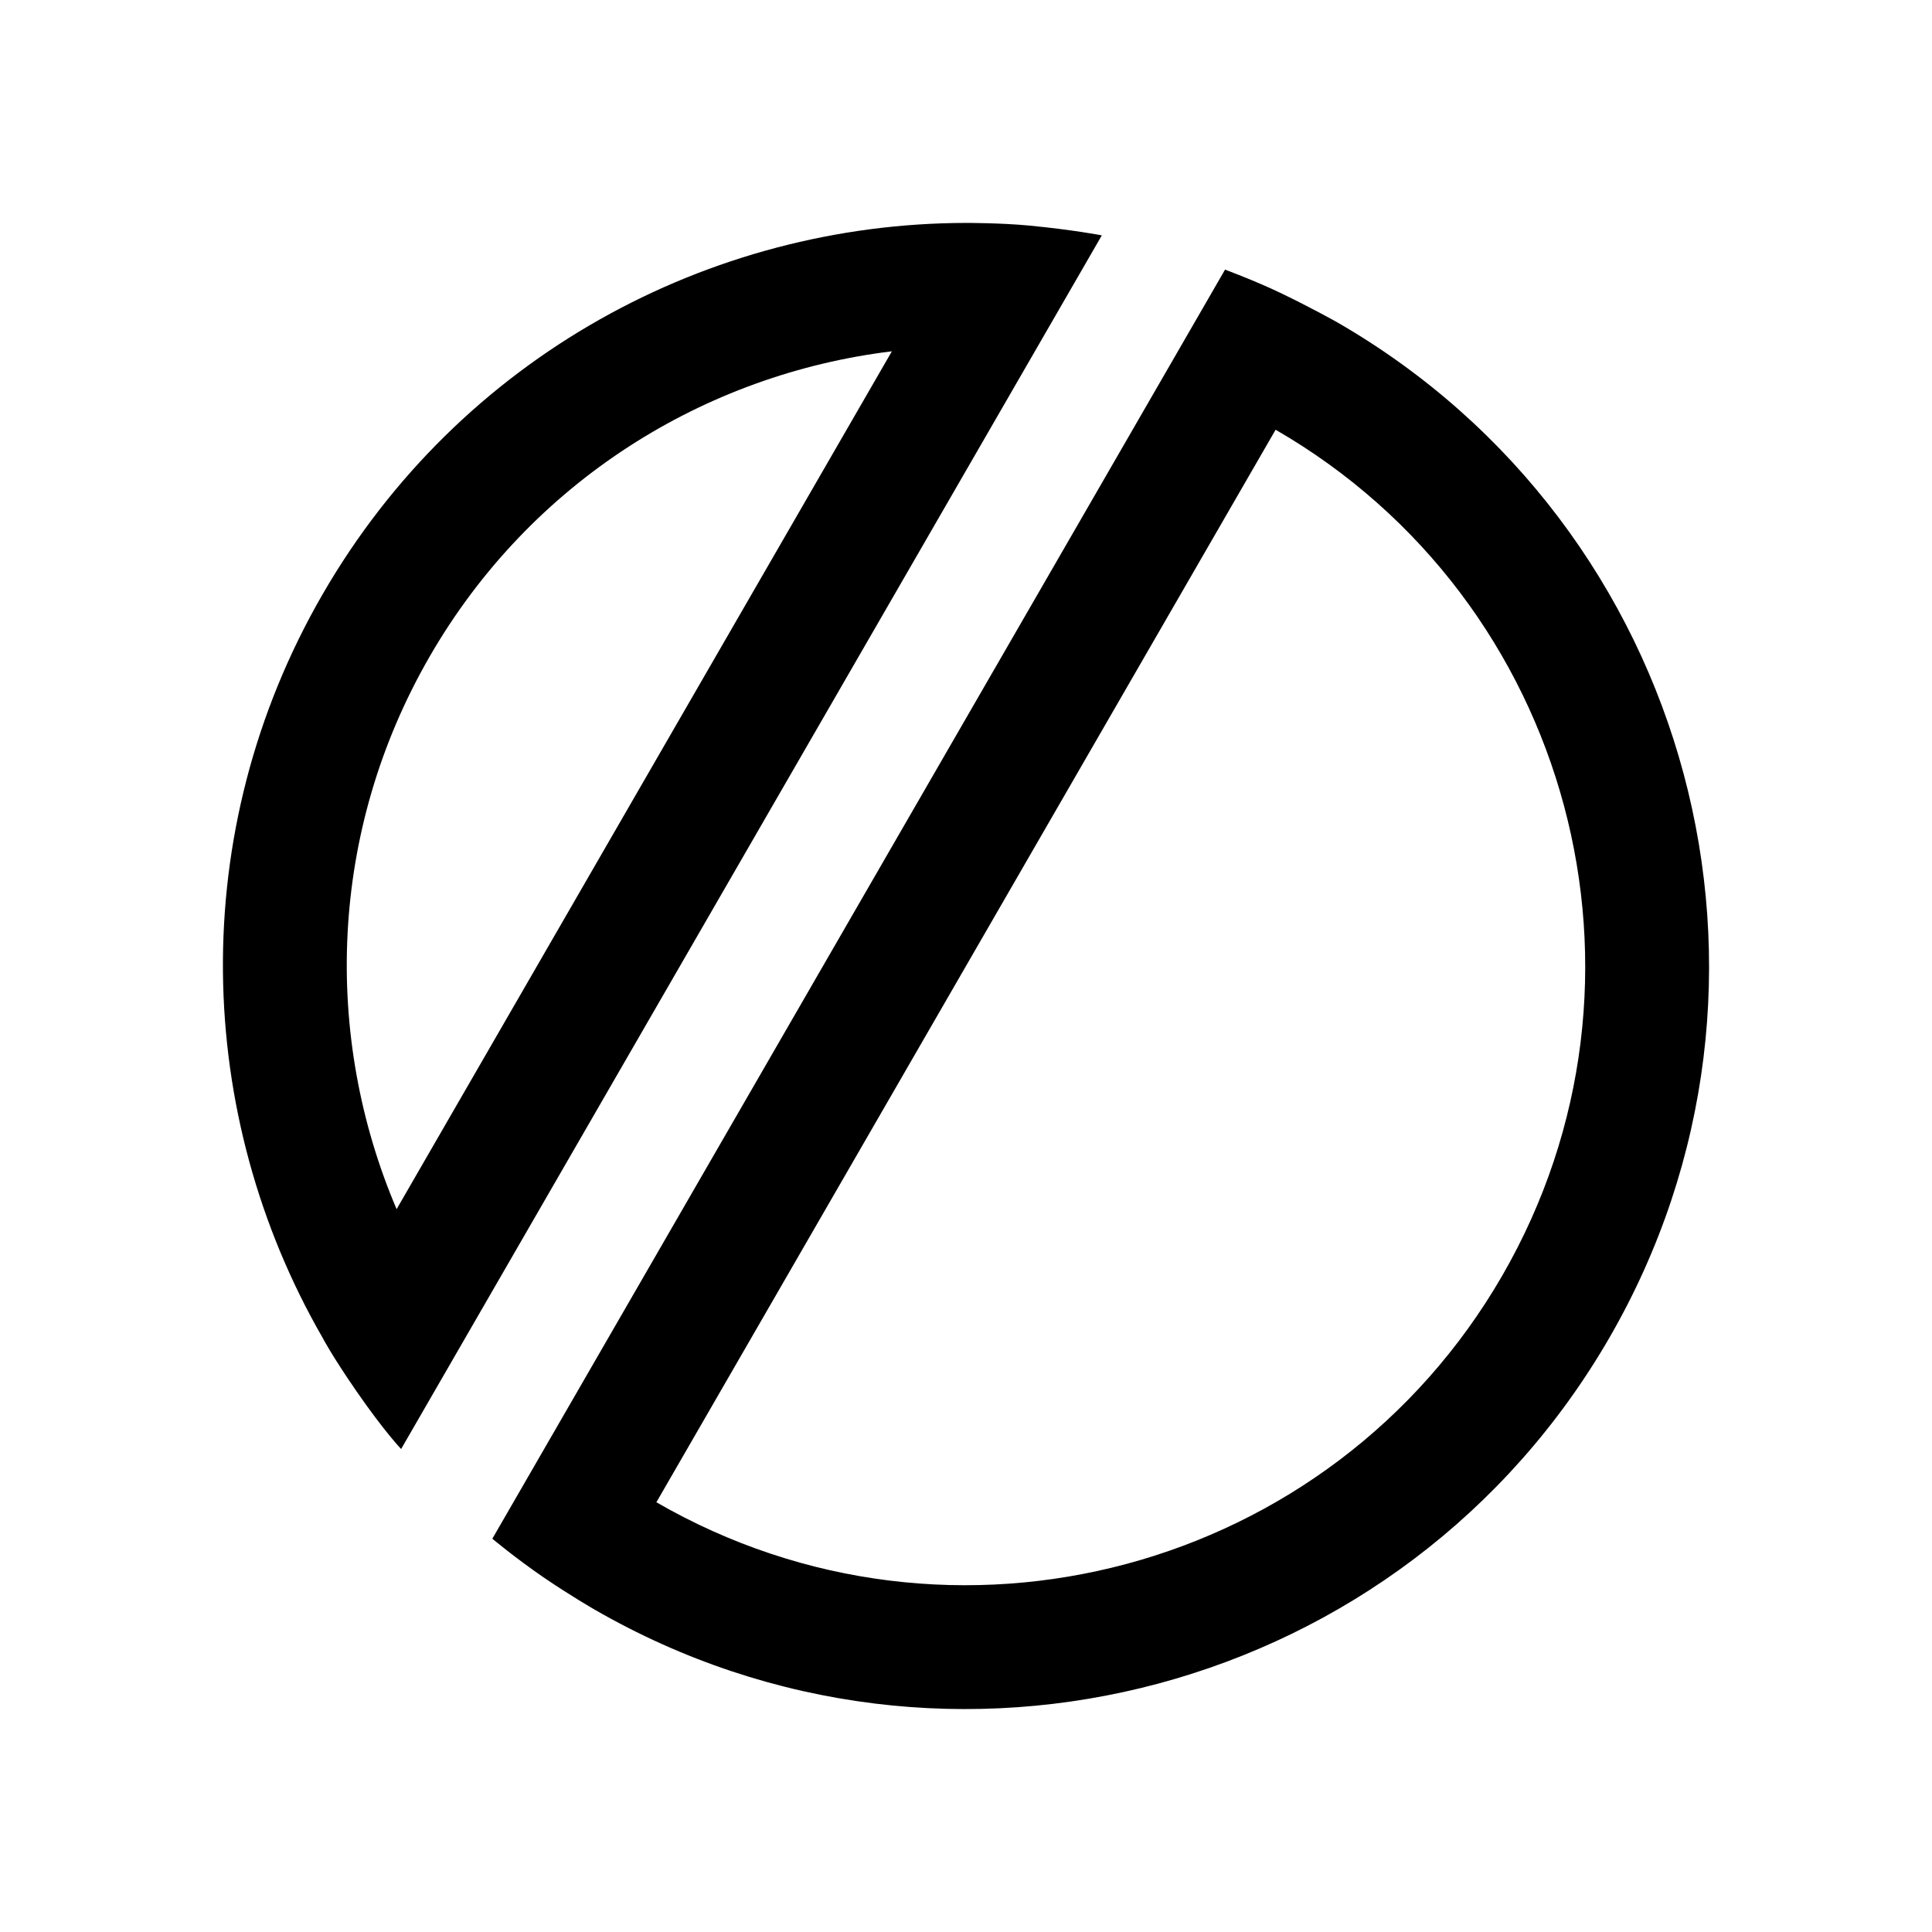
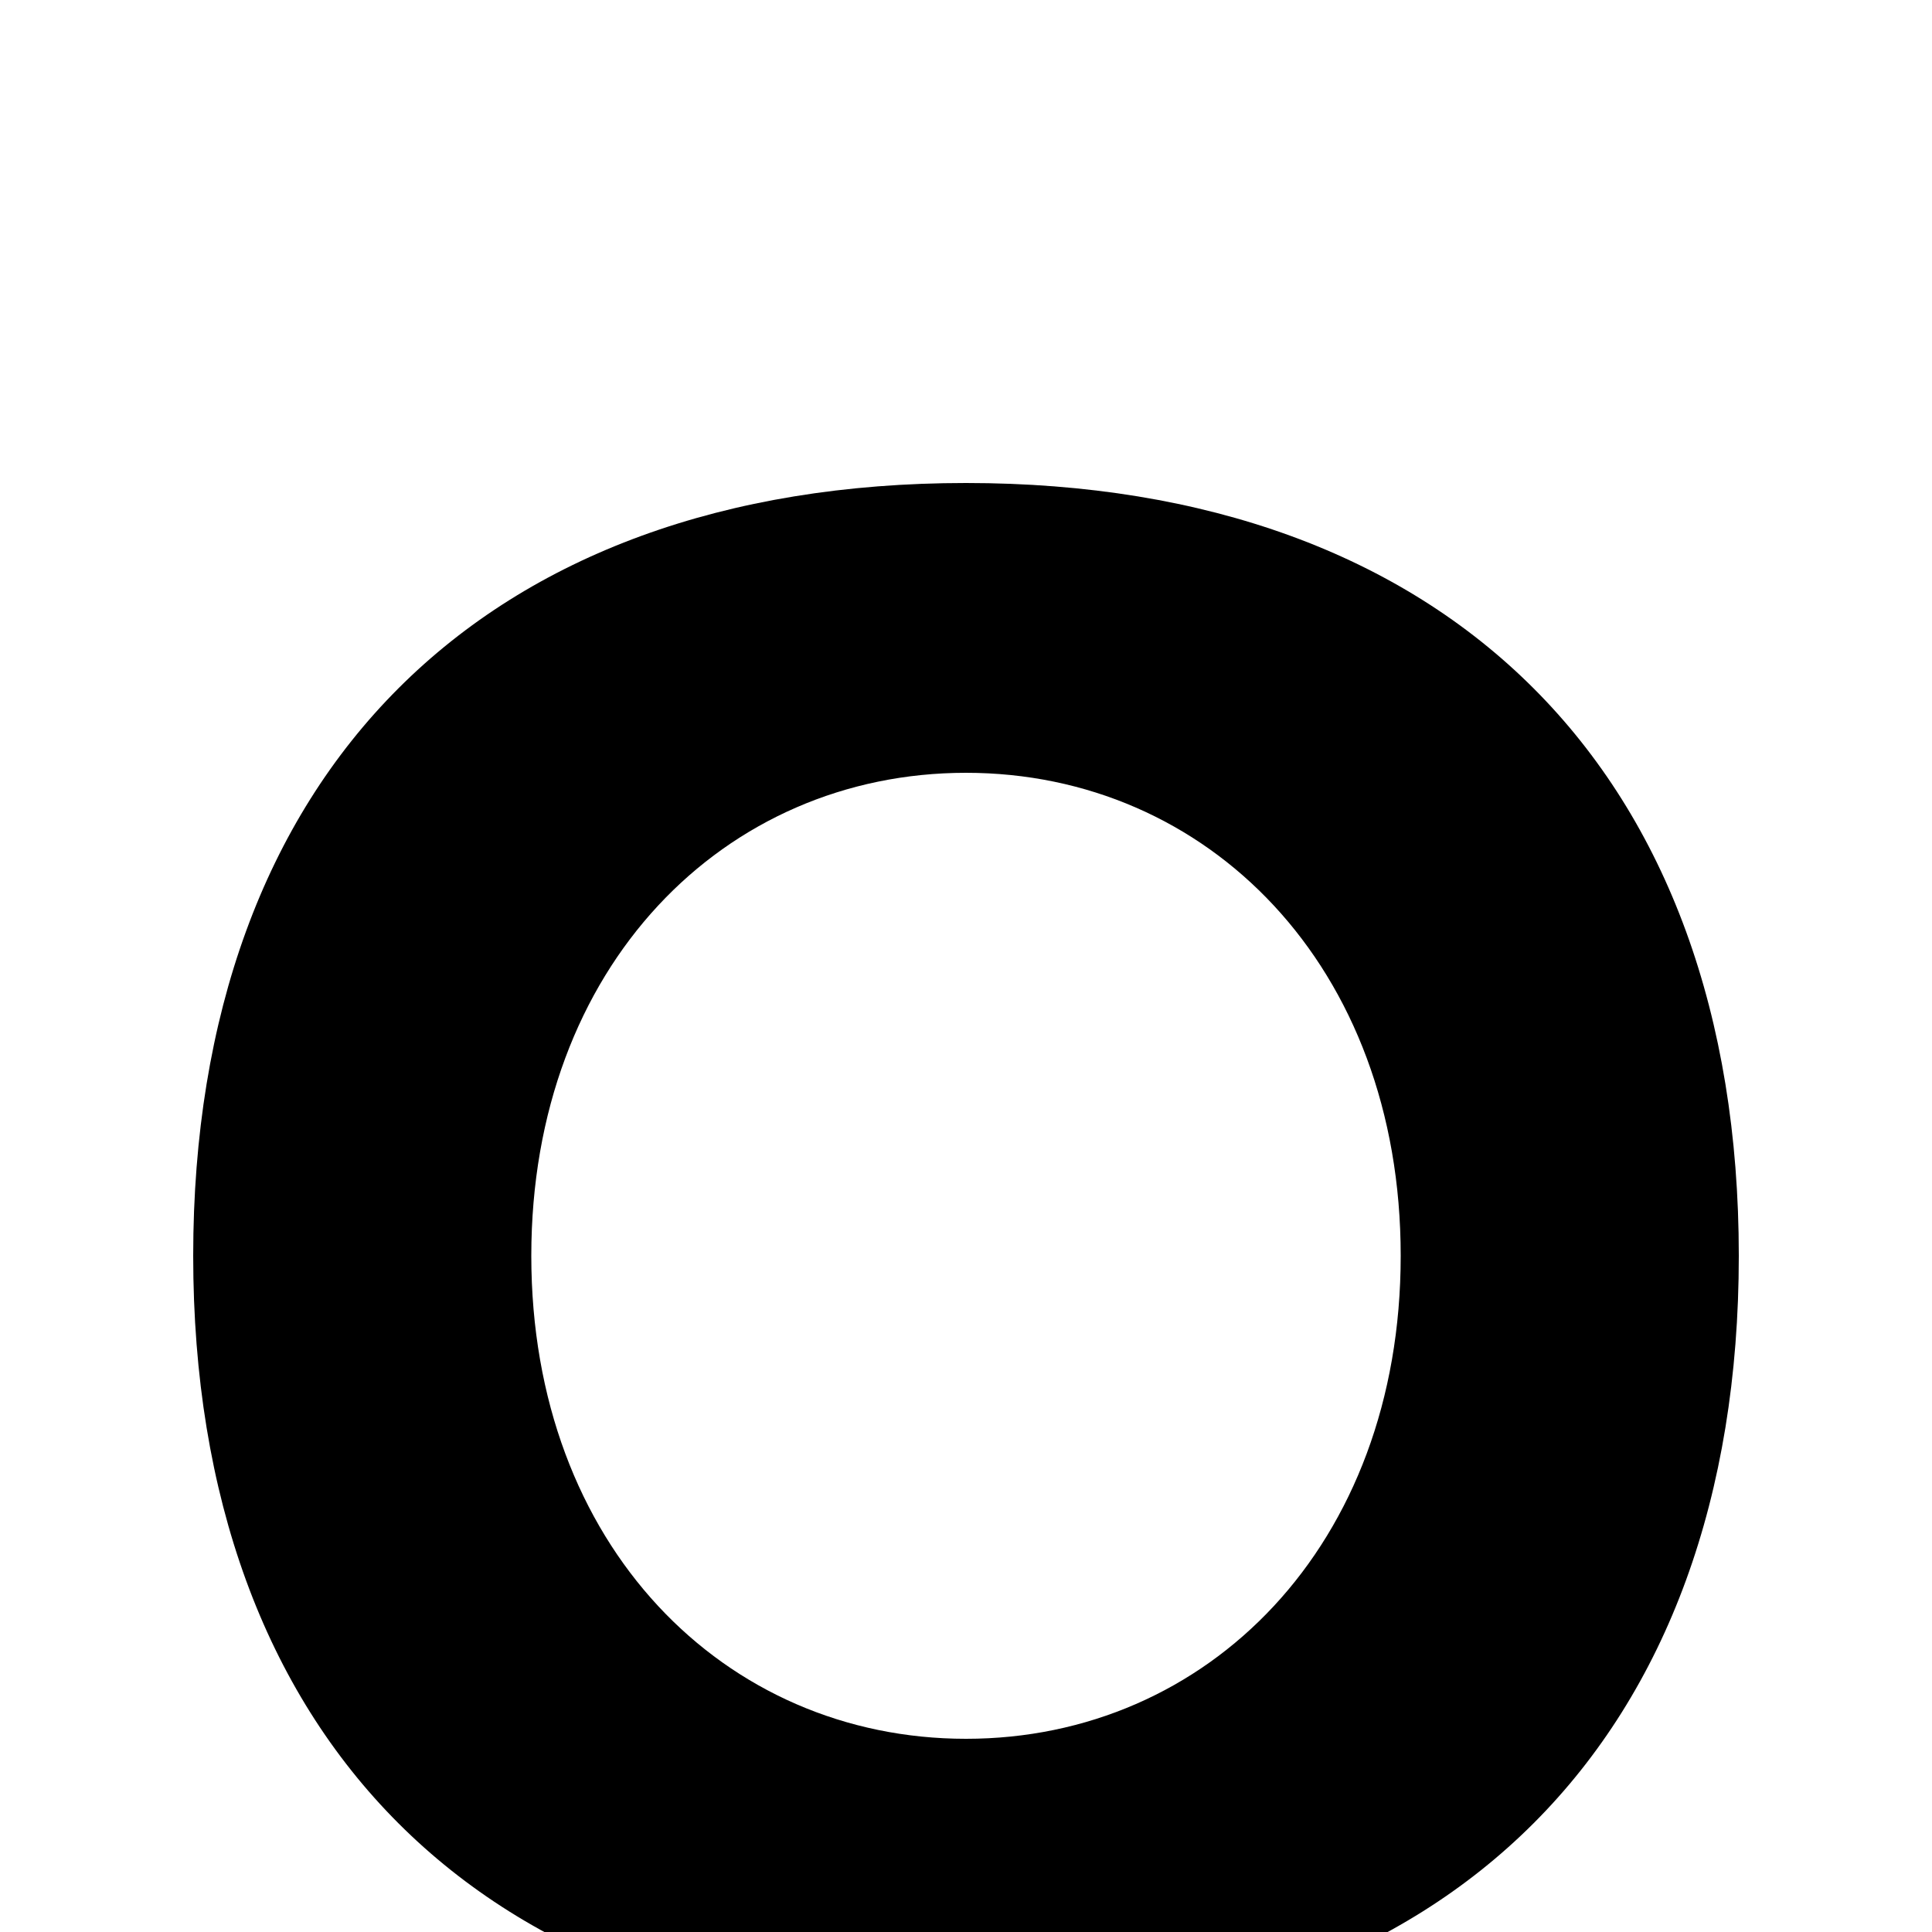
- <svg xmlns="http://www.w3.org/2000/svg" width="100" height="100" viewBox="0 0 260 260" version="1.1" style="fill-rule:evenodd;clip-rule:evenodd;stroke-linejoin:round;stroke-miterlimit:2;">
-   <g transform="matrix(0.23131,0,0,0.231311,-26.4611,-156.862)">
-     <path d="M430.516,1595.76C413.94,1584.38 400.839,1573.36 400.839,1573.36L827.125,835.012C827.125,835.012 844.672,841.52 859.166,848.469C877.436,857.226 892.569,865.763 892.569,865.763C1099.2,985.063 1170.11,1249.68 1050.81,1456.31C931.507,1662.95 666.89,1733.85 460.256,1614.55C460.256,1614.55 445.783,1606.23 430.516,1595.76ZM856.543,928.162L496.282,1552.15C668.477,1651.57 888.991,1592.48 988.408,1420.29C1087.82,1248.09 1028.74,1027.58 856.543,928.162ZM321.659,1487.36C307.172,1466.38 302.015,1456.32 302.015,1456.32C227.54,1326.96 222.078,1162.46 302.018,1024C381.958,885.54 527.146,808.023 676.415,807.839C676.415,807.839 696.568,807.787 713.348,809.394C738.628,811.816 755.435,815.078 755.435,815.078L347.771,1521.17C347.771,1521.17 338.1,1511.16 321.659,1487.36ZM633.291,882.532C524.653,895.735 423.297,958.044 364.417,1060.03C305.537,1162.01 302.255,1280.94 345.139,1381.63L633.291,882.532Z" style="fill:black;" />
+ <svg xmlns="http://www.w3.org/2000/svg" width="1000" height="1000" viewBox="0 0 1000 1000">
+   <g transform="translate(0, 200)">
+     <path d="M 500,50               C 750,50 900,200 900,450               C 900,700 750,850 500,850               C 250,850 100,700 100,450               C 100,200 250,50 500,50 Z              M 500,200              C 375,200 275,300 275,450              C 275,600 375,700 500,700              C 625,700 725,600 725,450              C 725,300 625,200 500,200 Z" fill="black" />
  </g>
</svg>
